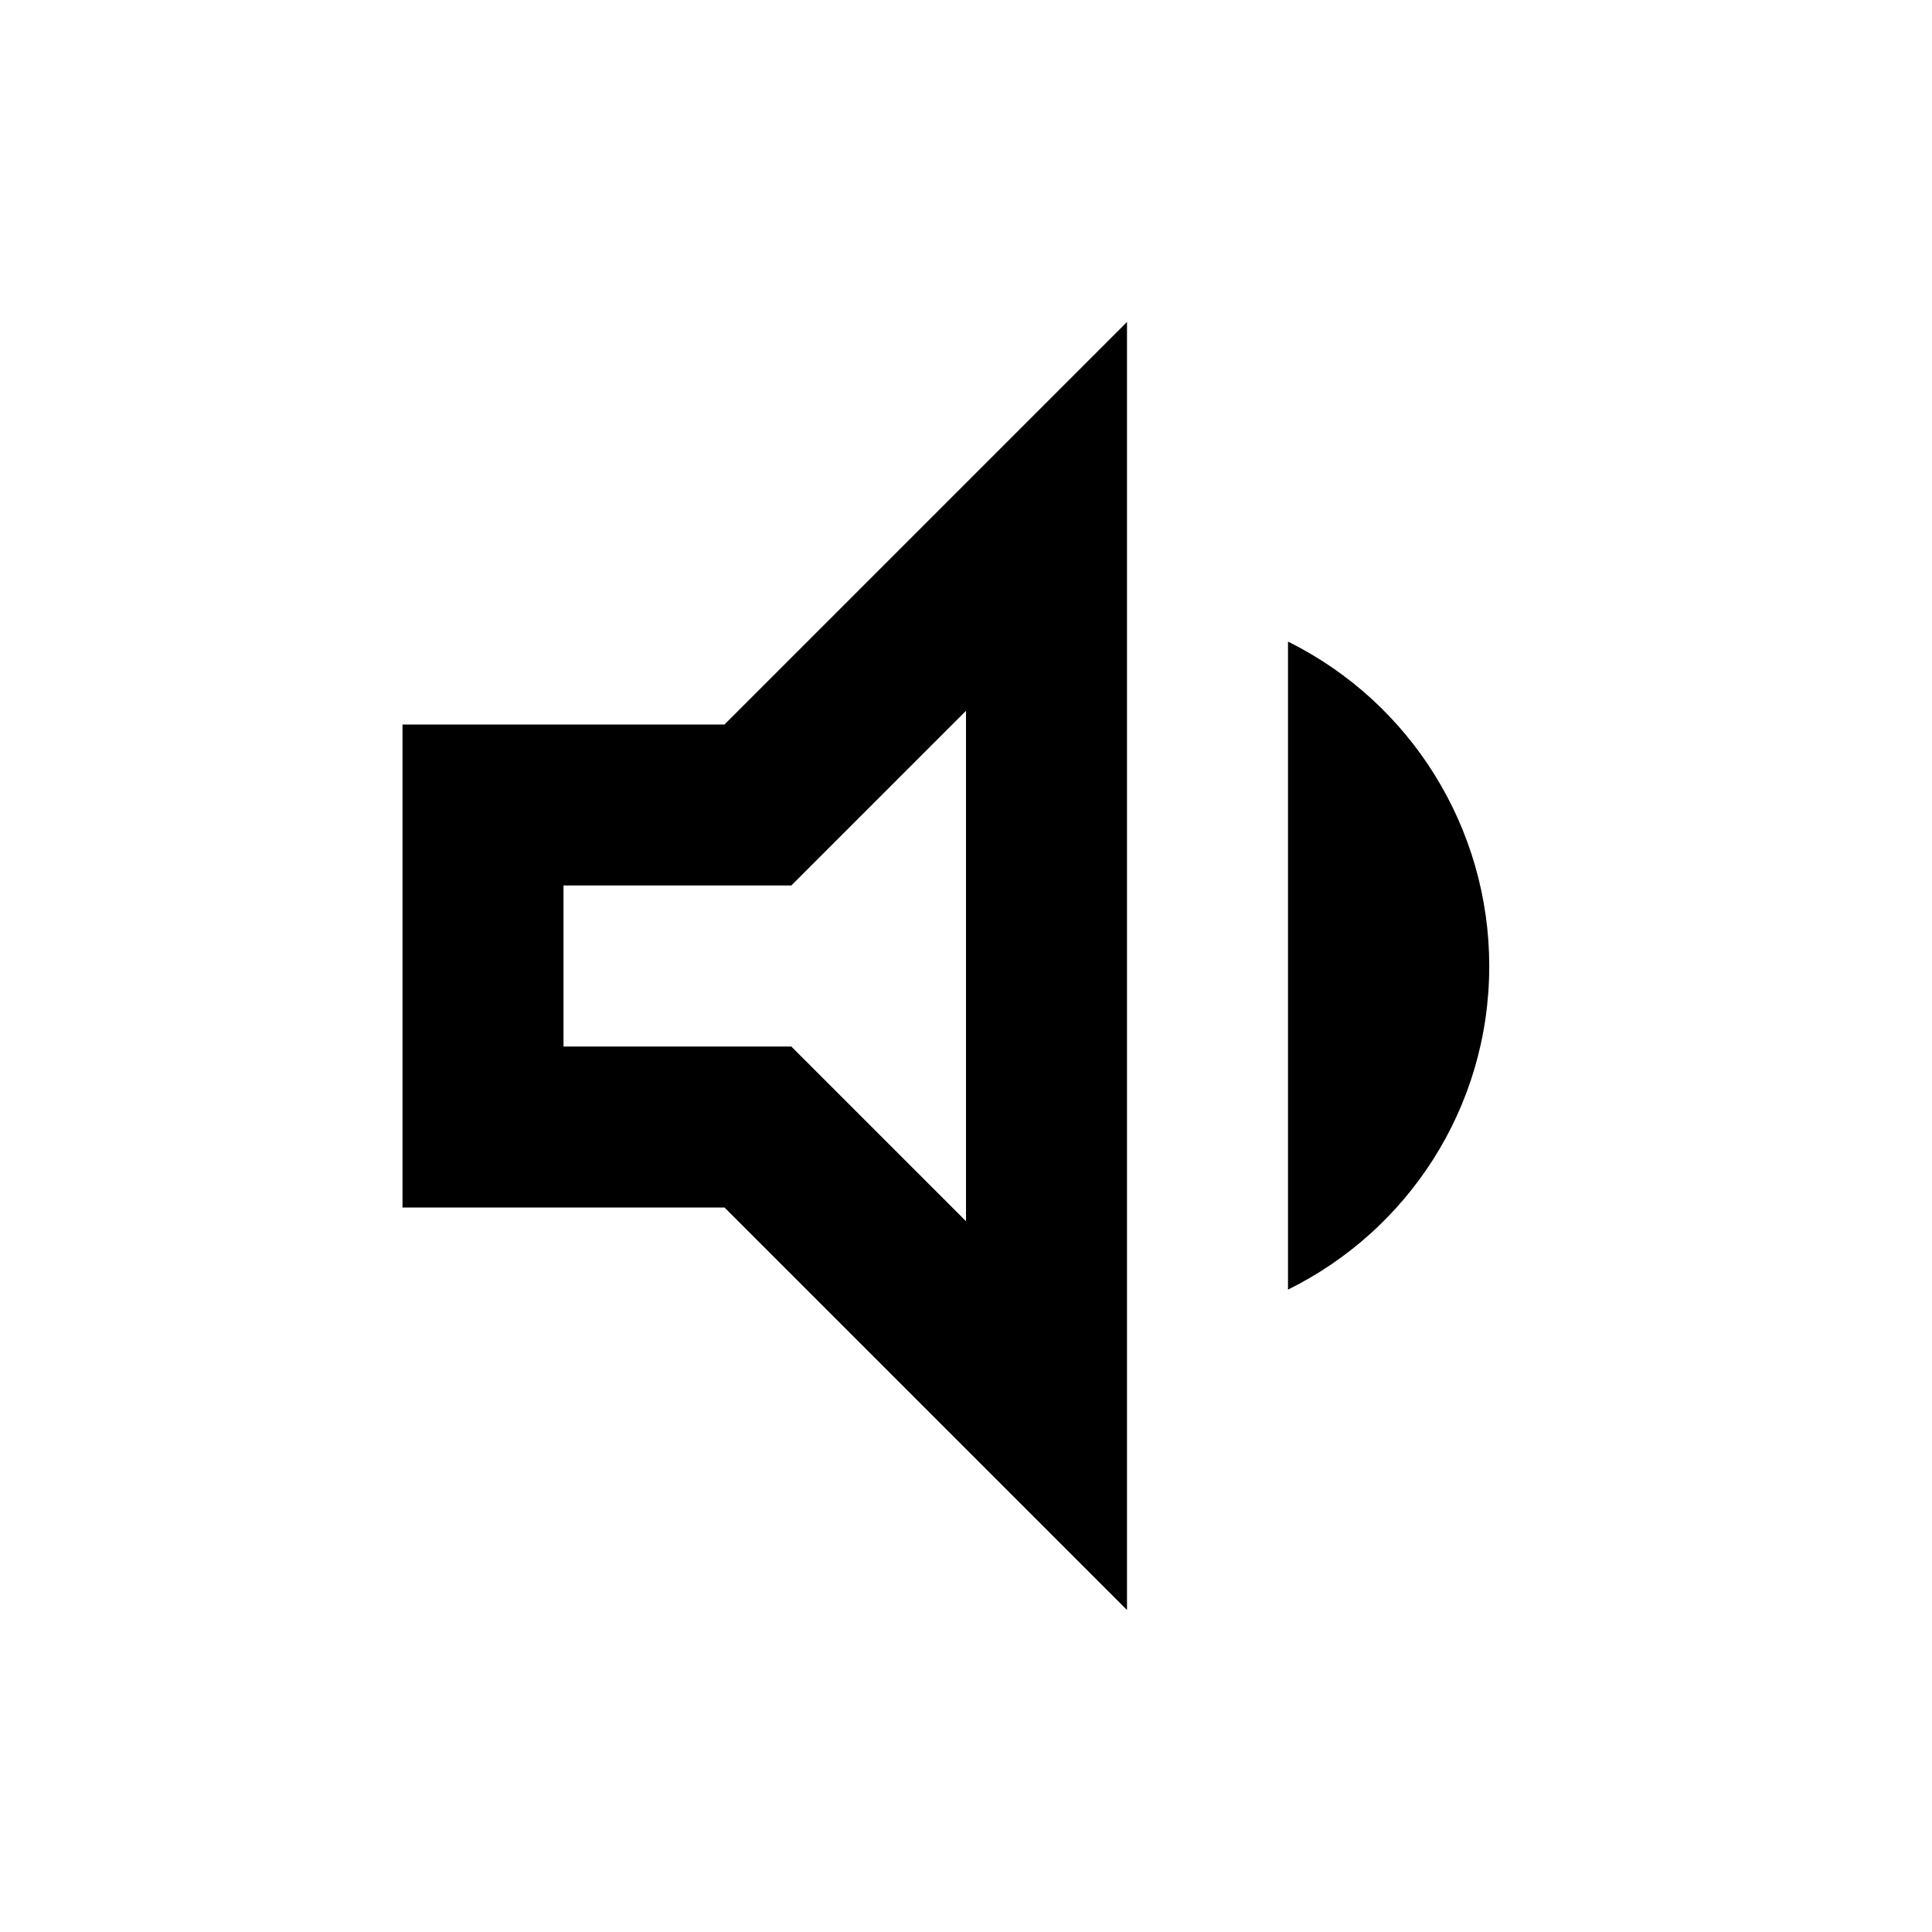
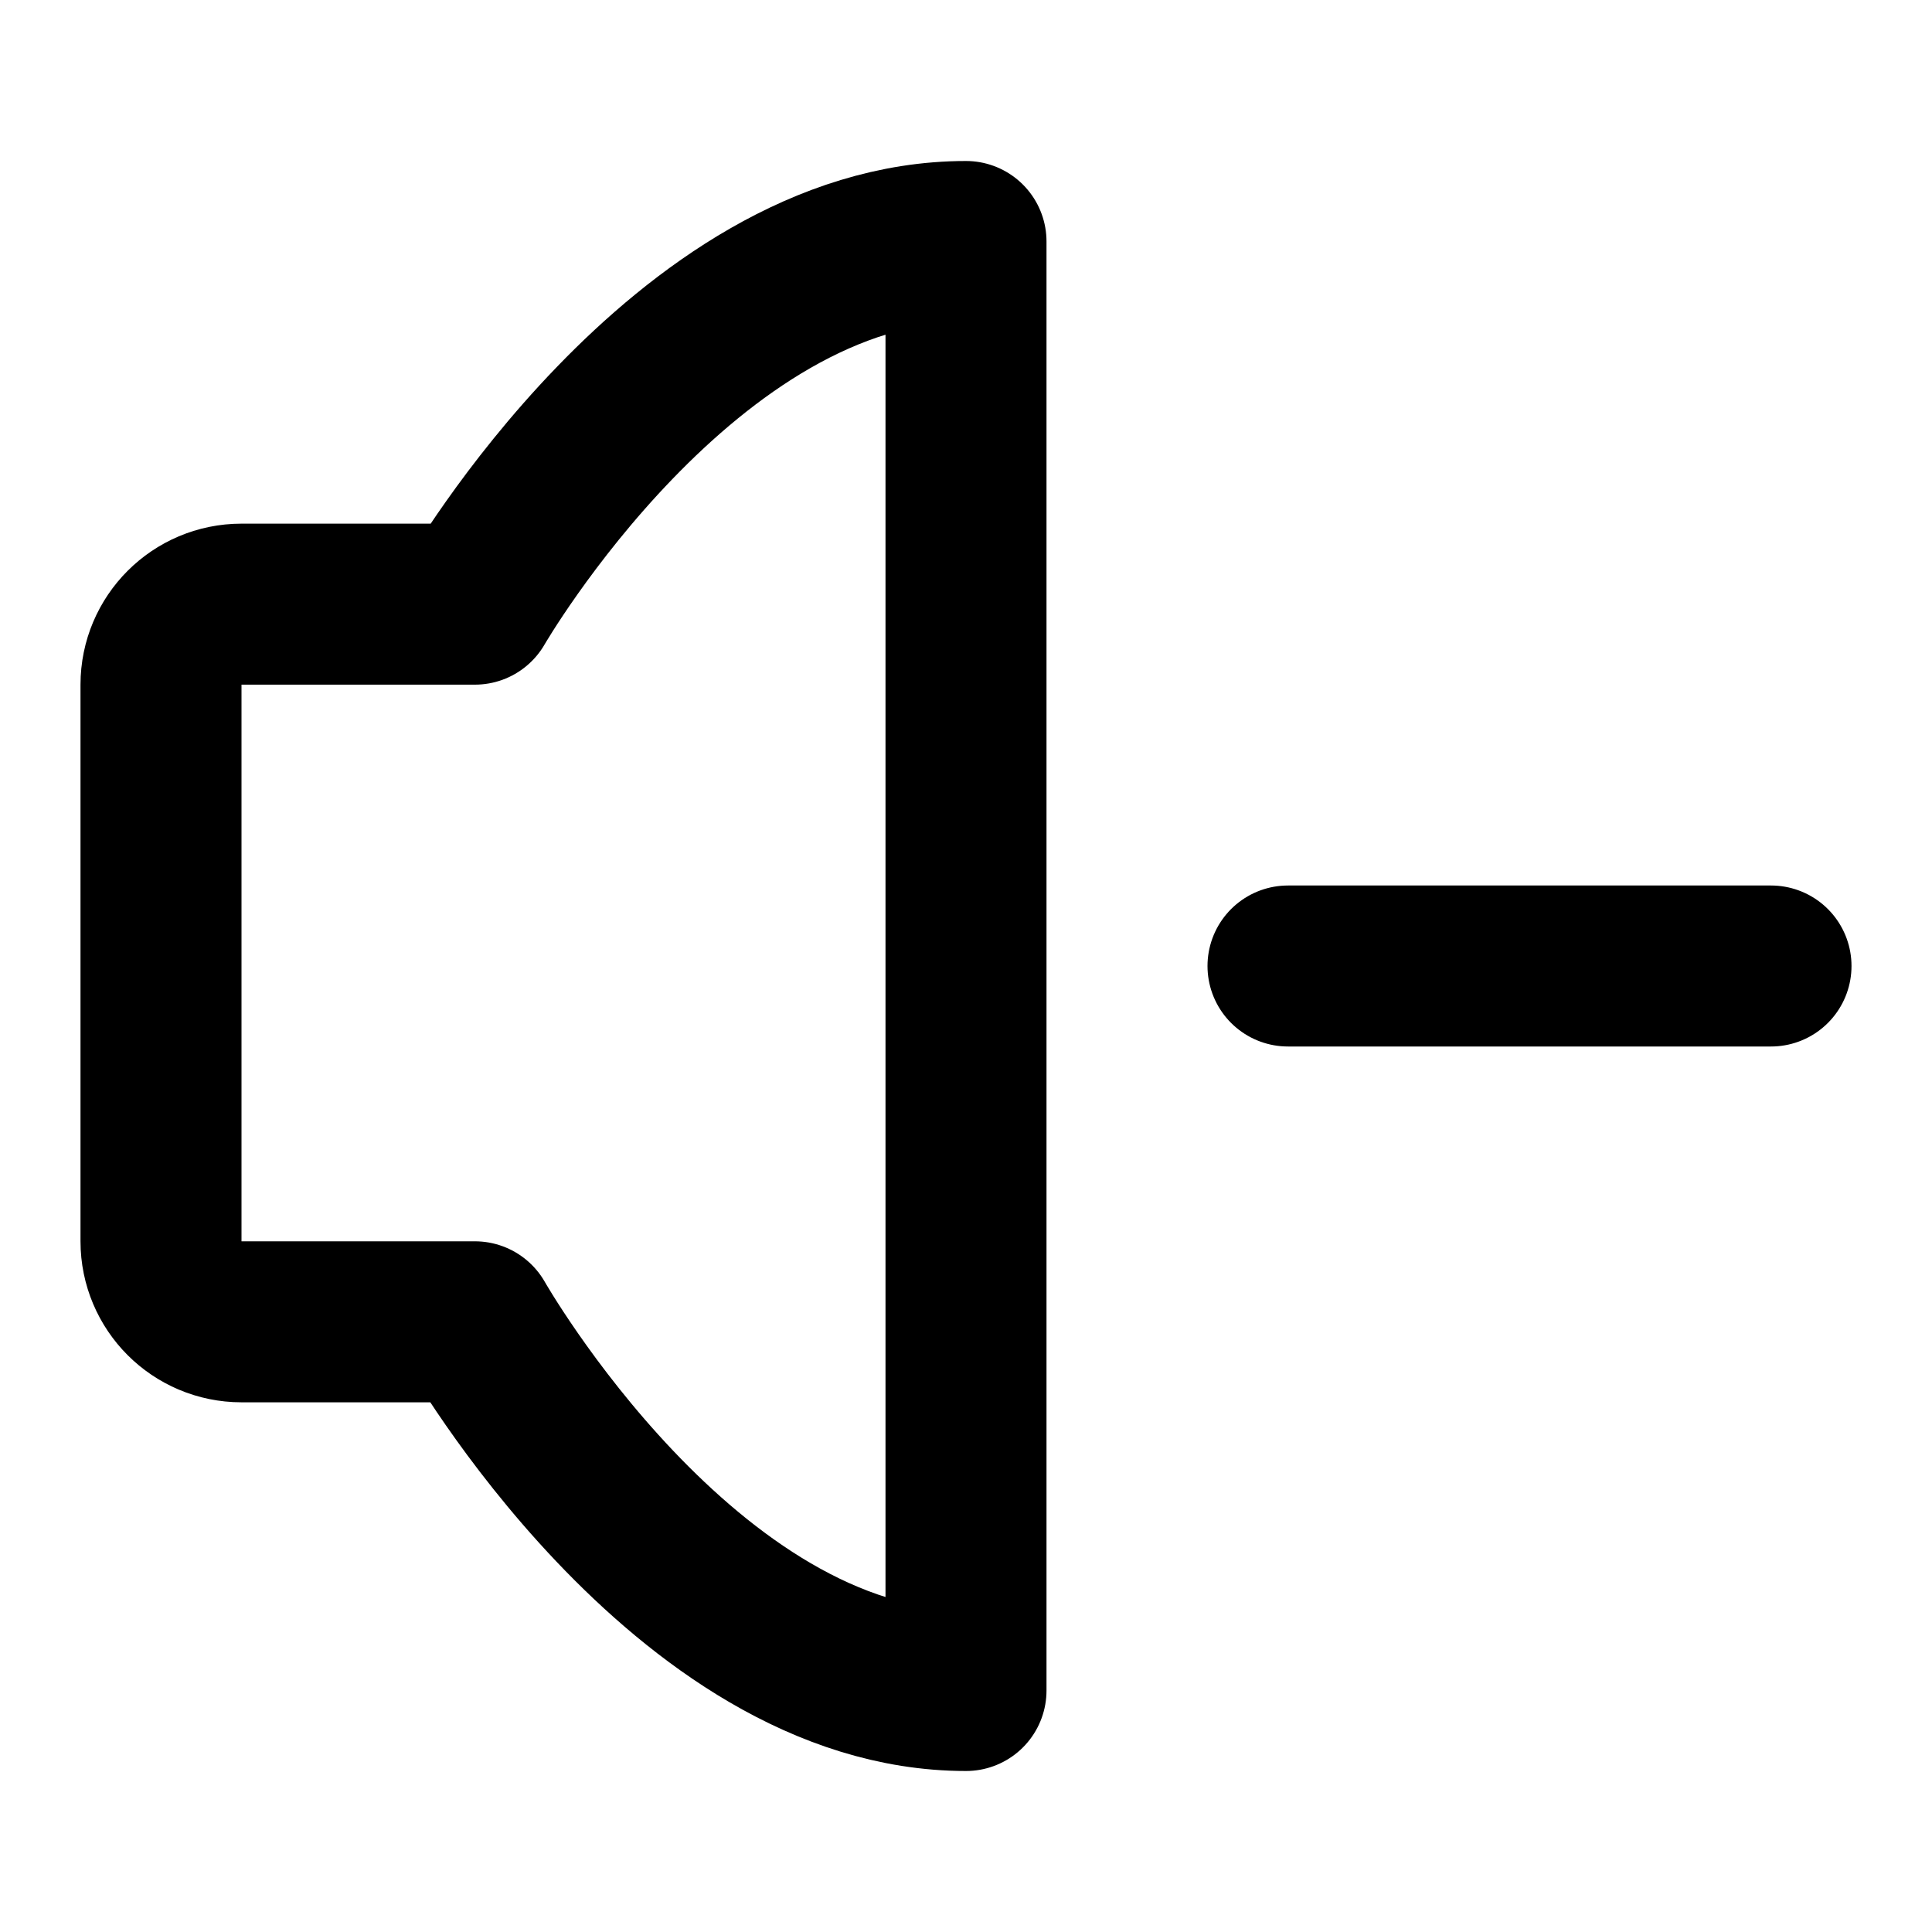
- <svg xmlns="http://www.w3.org/2000/svg" width="128" height="128" viewBox="0 0 24 24">
-   <path fill="#000000" d="M16 7.97v8.05c1.48-.73 2.5-2.25 2.5-4.02A4.5 4.5 0 0 0 16 7.97zM5 9v6h4l5 5V4L9 9H5zm7-.17v6.34L9.83 13H7v-2h2.83L12 8.83z" />
+ <svg xmlns="http://www.w3.org/2000/svg" width="128" height="128" viewBox="0 0 48 48">
+   <g fill="none" stroke="#000000" stroke-linejoin="round" stroke-width="4">
+     <path d="M24 6v36c-7 0-12.201-9.16-12.201-9.16H6a2 2 0 0 1-2-2V17.01a2 2 0 0 1 2-2h5.799S17 6 24 6Z" />
+     <path stroke-linecap="round" d="M32 24h12" />
+   </g>
</svg>
